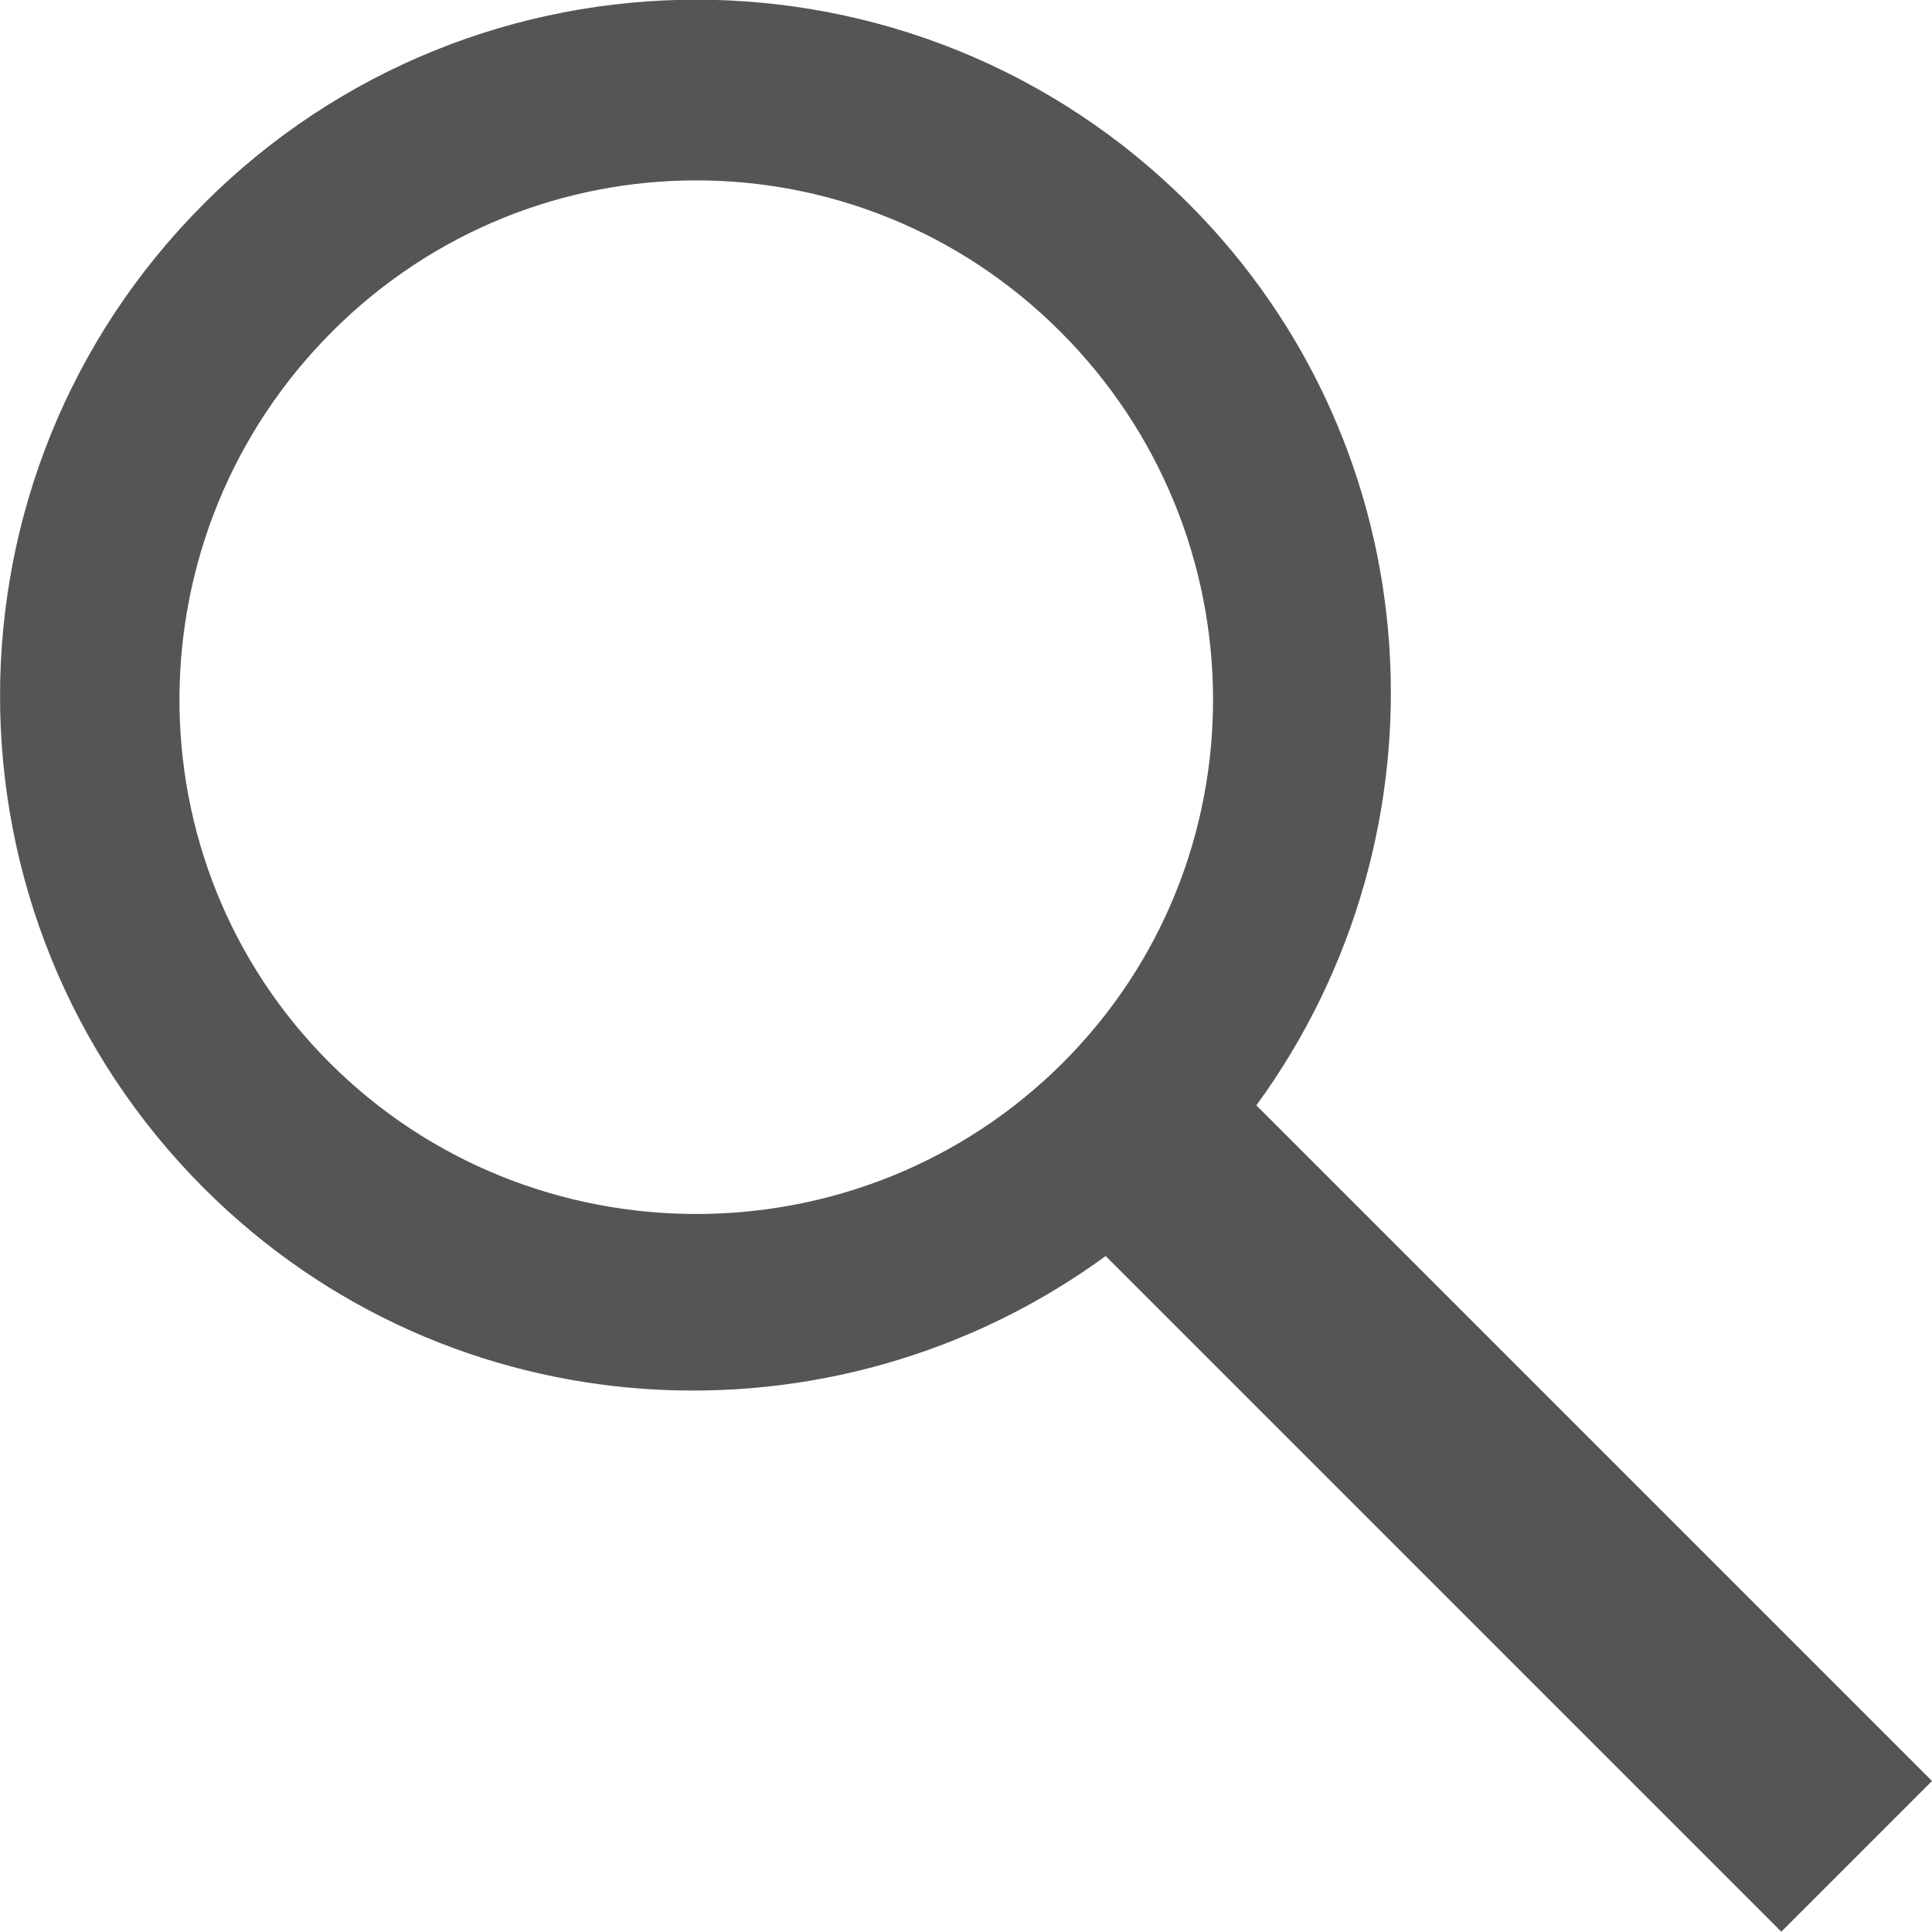
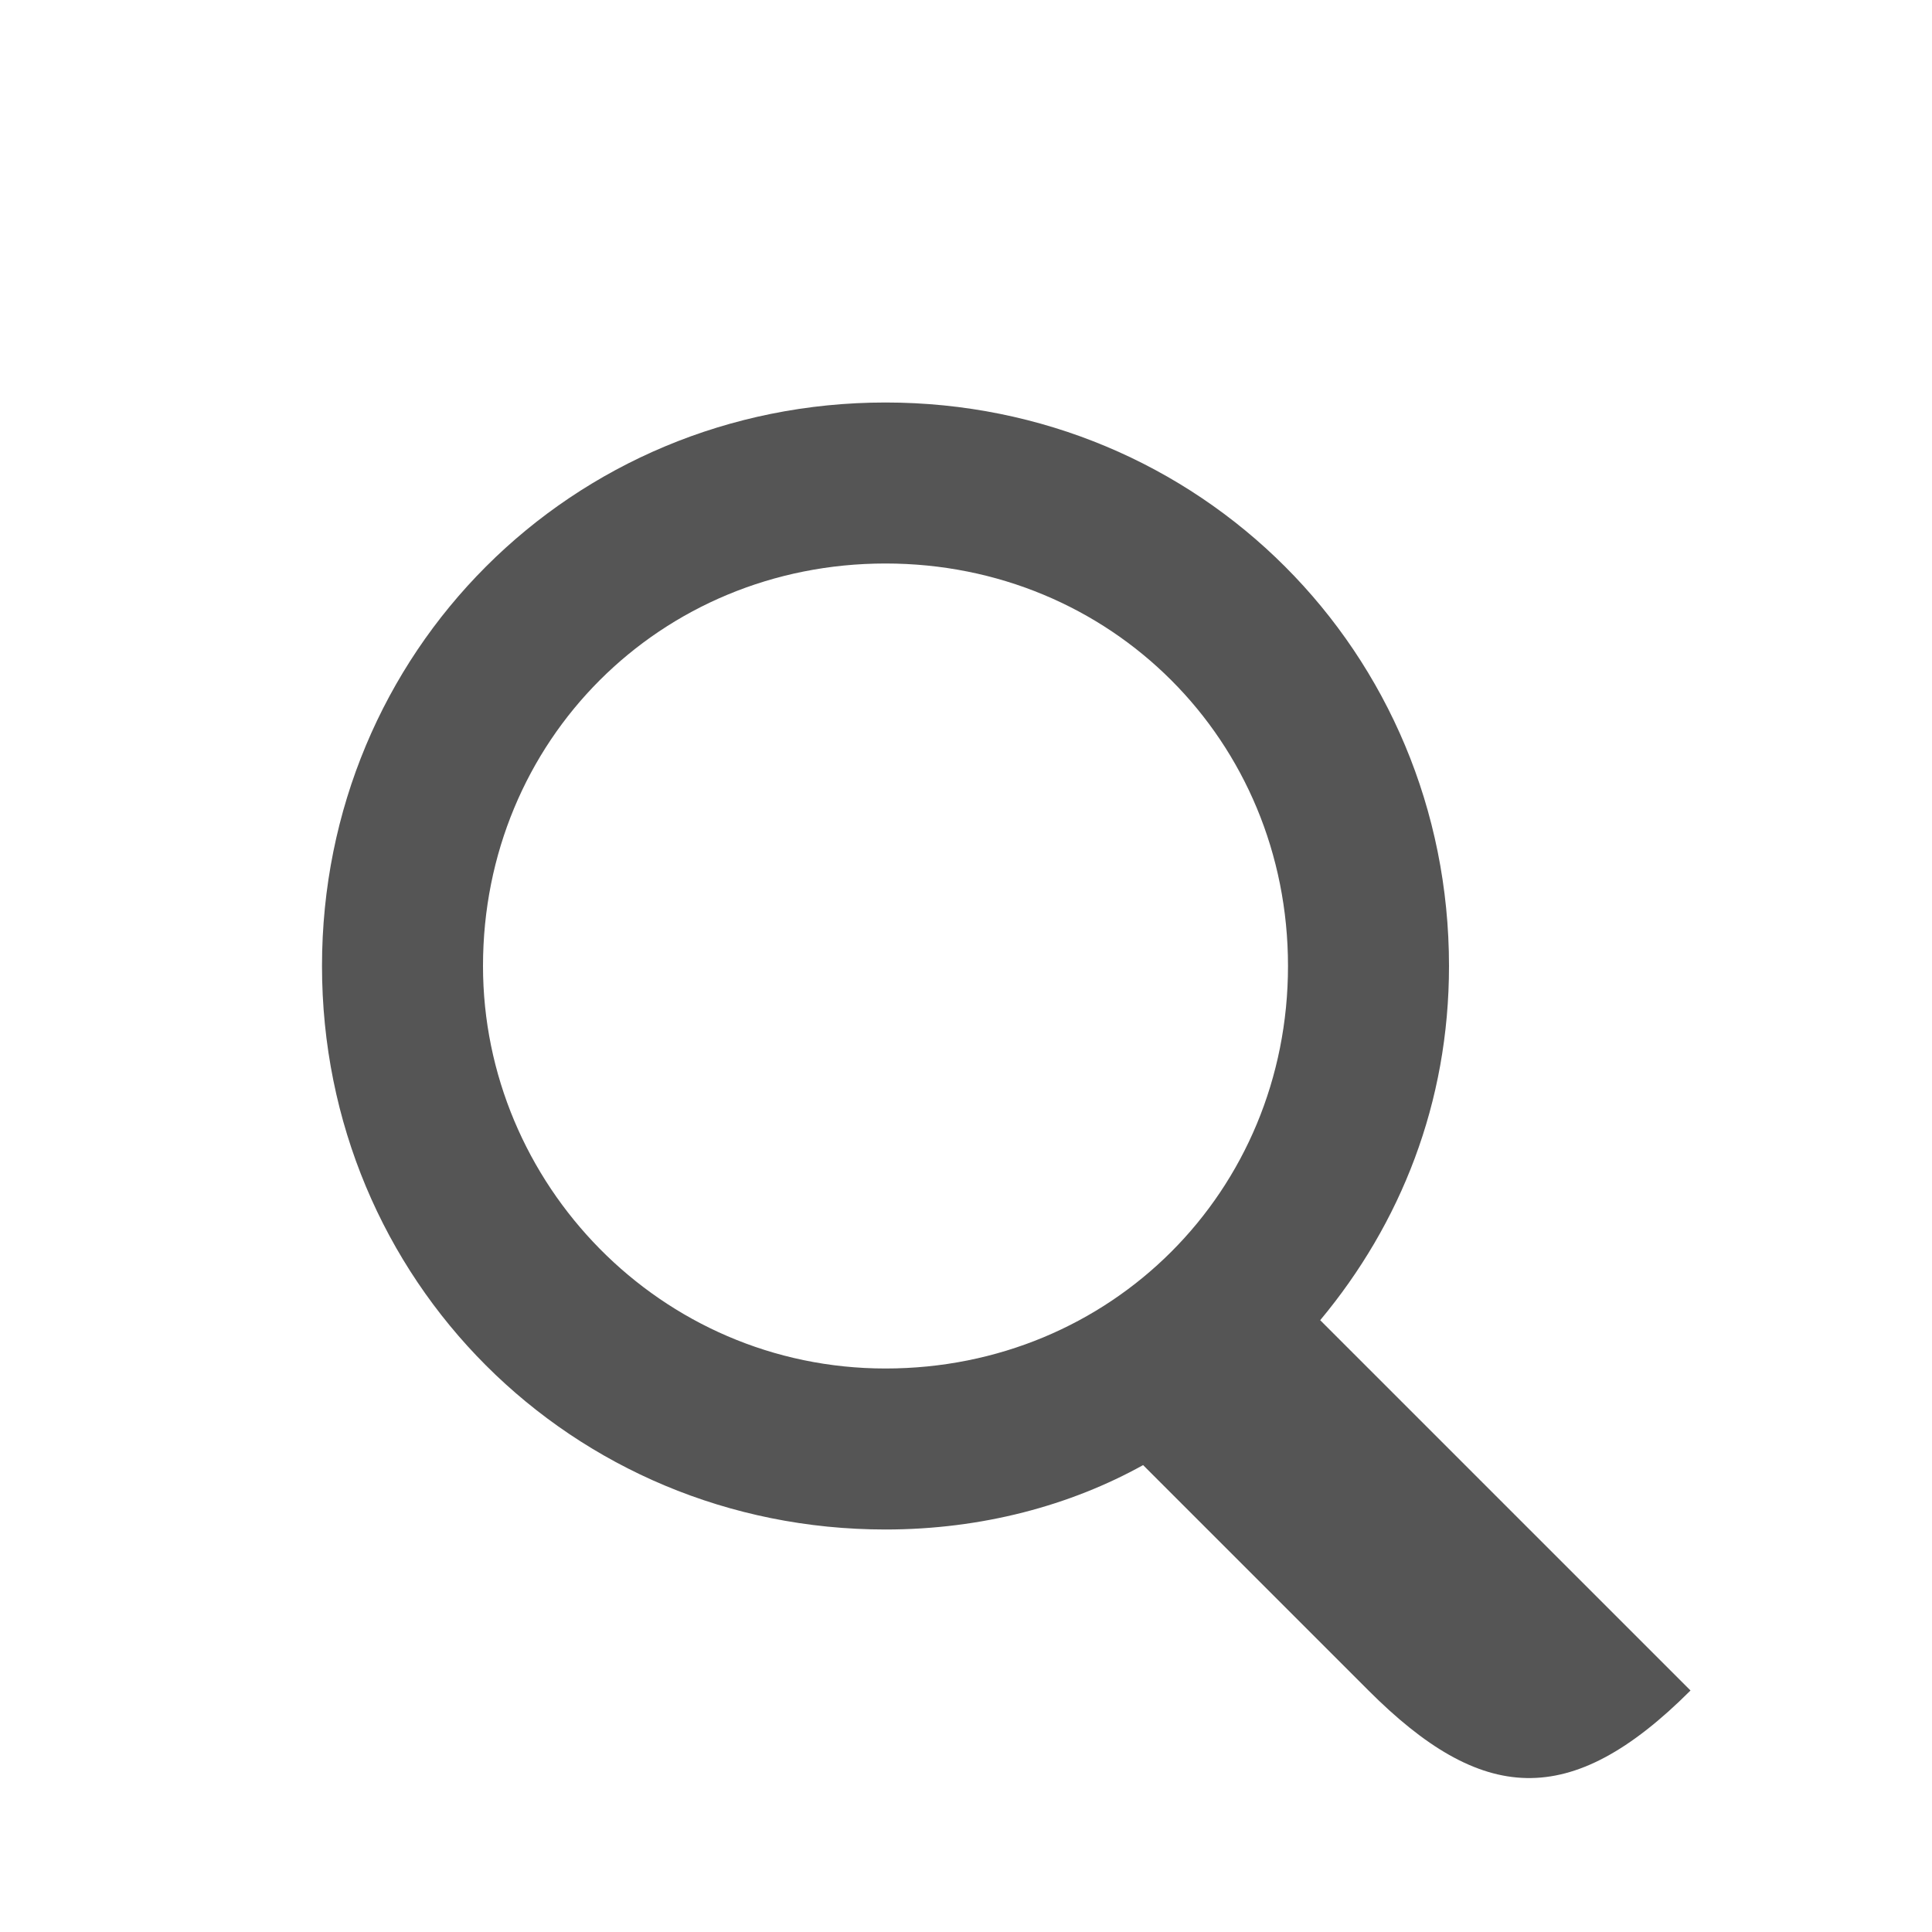
- <svg xmlns="http://www.w3.org/2000/svg" height="32" width="32">
-   <path fill="#555" d="M3.378 3.372c4.503-4.503 11.806-4.503 16.308 0 4.072 4.072 4.417 10.425 1.123 14.936l11.191 11.191-2.496 2.496-11.191-11.191c-4.51 3.294-10.863 2.949-14.935-1.123-4.503-4.503-4.503-11.806 0-16.308zm2.122 2.122c-3.342 3.342-3.384 8.764-.042 12.107 3.342 3.342 8.806 3.342 12.148 0 3.342-3.342 3.301-8.764-.042-12.107-3.342-3.342-8.723-3.342-12.065 0z" />
+ <svg xmlns="http://www.w3.org/2000/svg" version="1.1" width="100%" height="100%" viewBox="0 0 24 24" id="Layer_1" xml:space="preserve">
+   <defs id="defs7" />
+   <path d="M 16.4,16.4 C 17.4,15.2 18,13.7 18,12 18,8.1 14.9,5 11,5 7.1,5 4,8.1 4,12 c 0,3.9 3.1,7 7,7 1.2,0 2.3,-0.3 3.2,-0.8 L 17,21 c 1.4,1.4 2.5,1.5 4,0 L 16.4,16.4 z M 6,12 c 0,-2.8 2.2,-5 5,-5 2.8,0 5,2.2 5,5 0,2.8 -2.2,5 -5,5 -2.8,0 -5,-2.3 -5,-5 z" id="path3" style="fill:#555555;fill-opacity:1" />
</svg>
